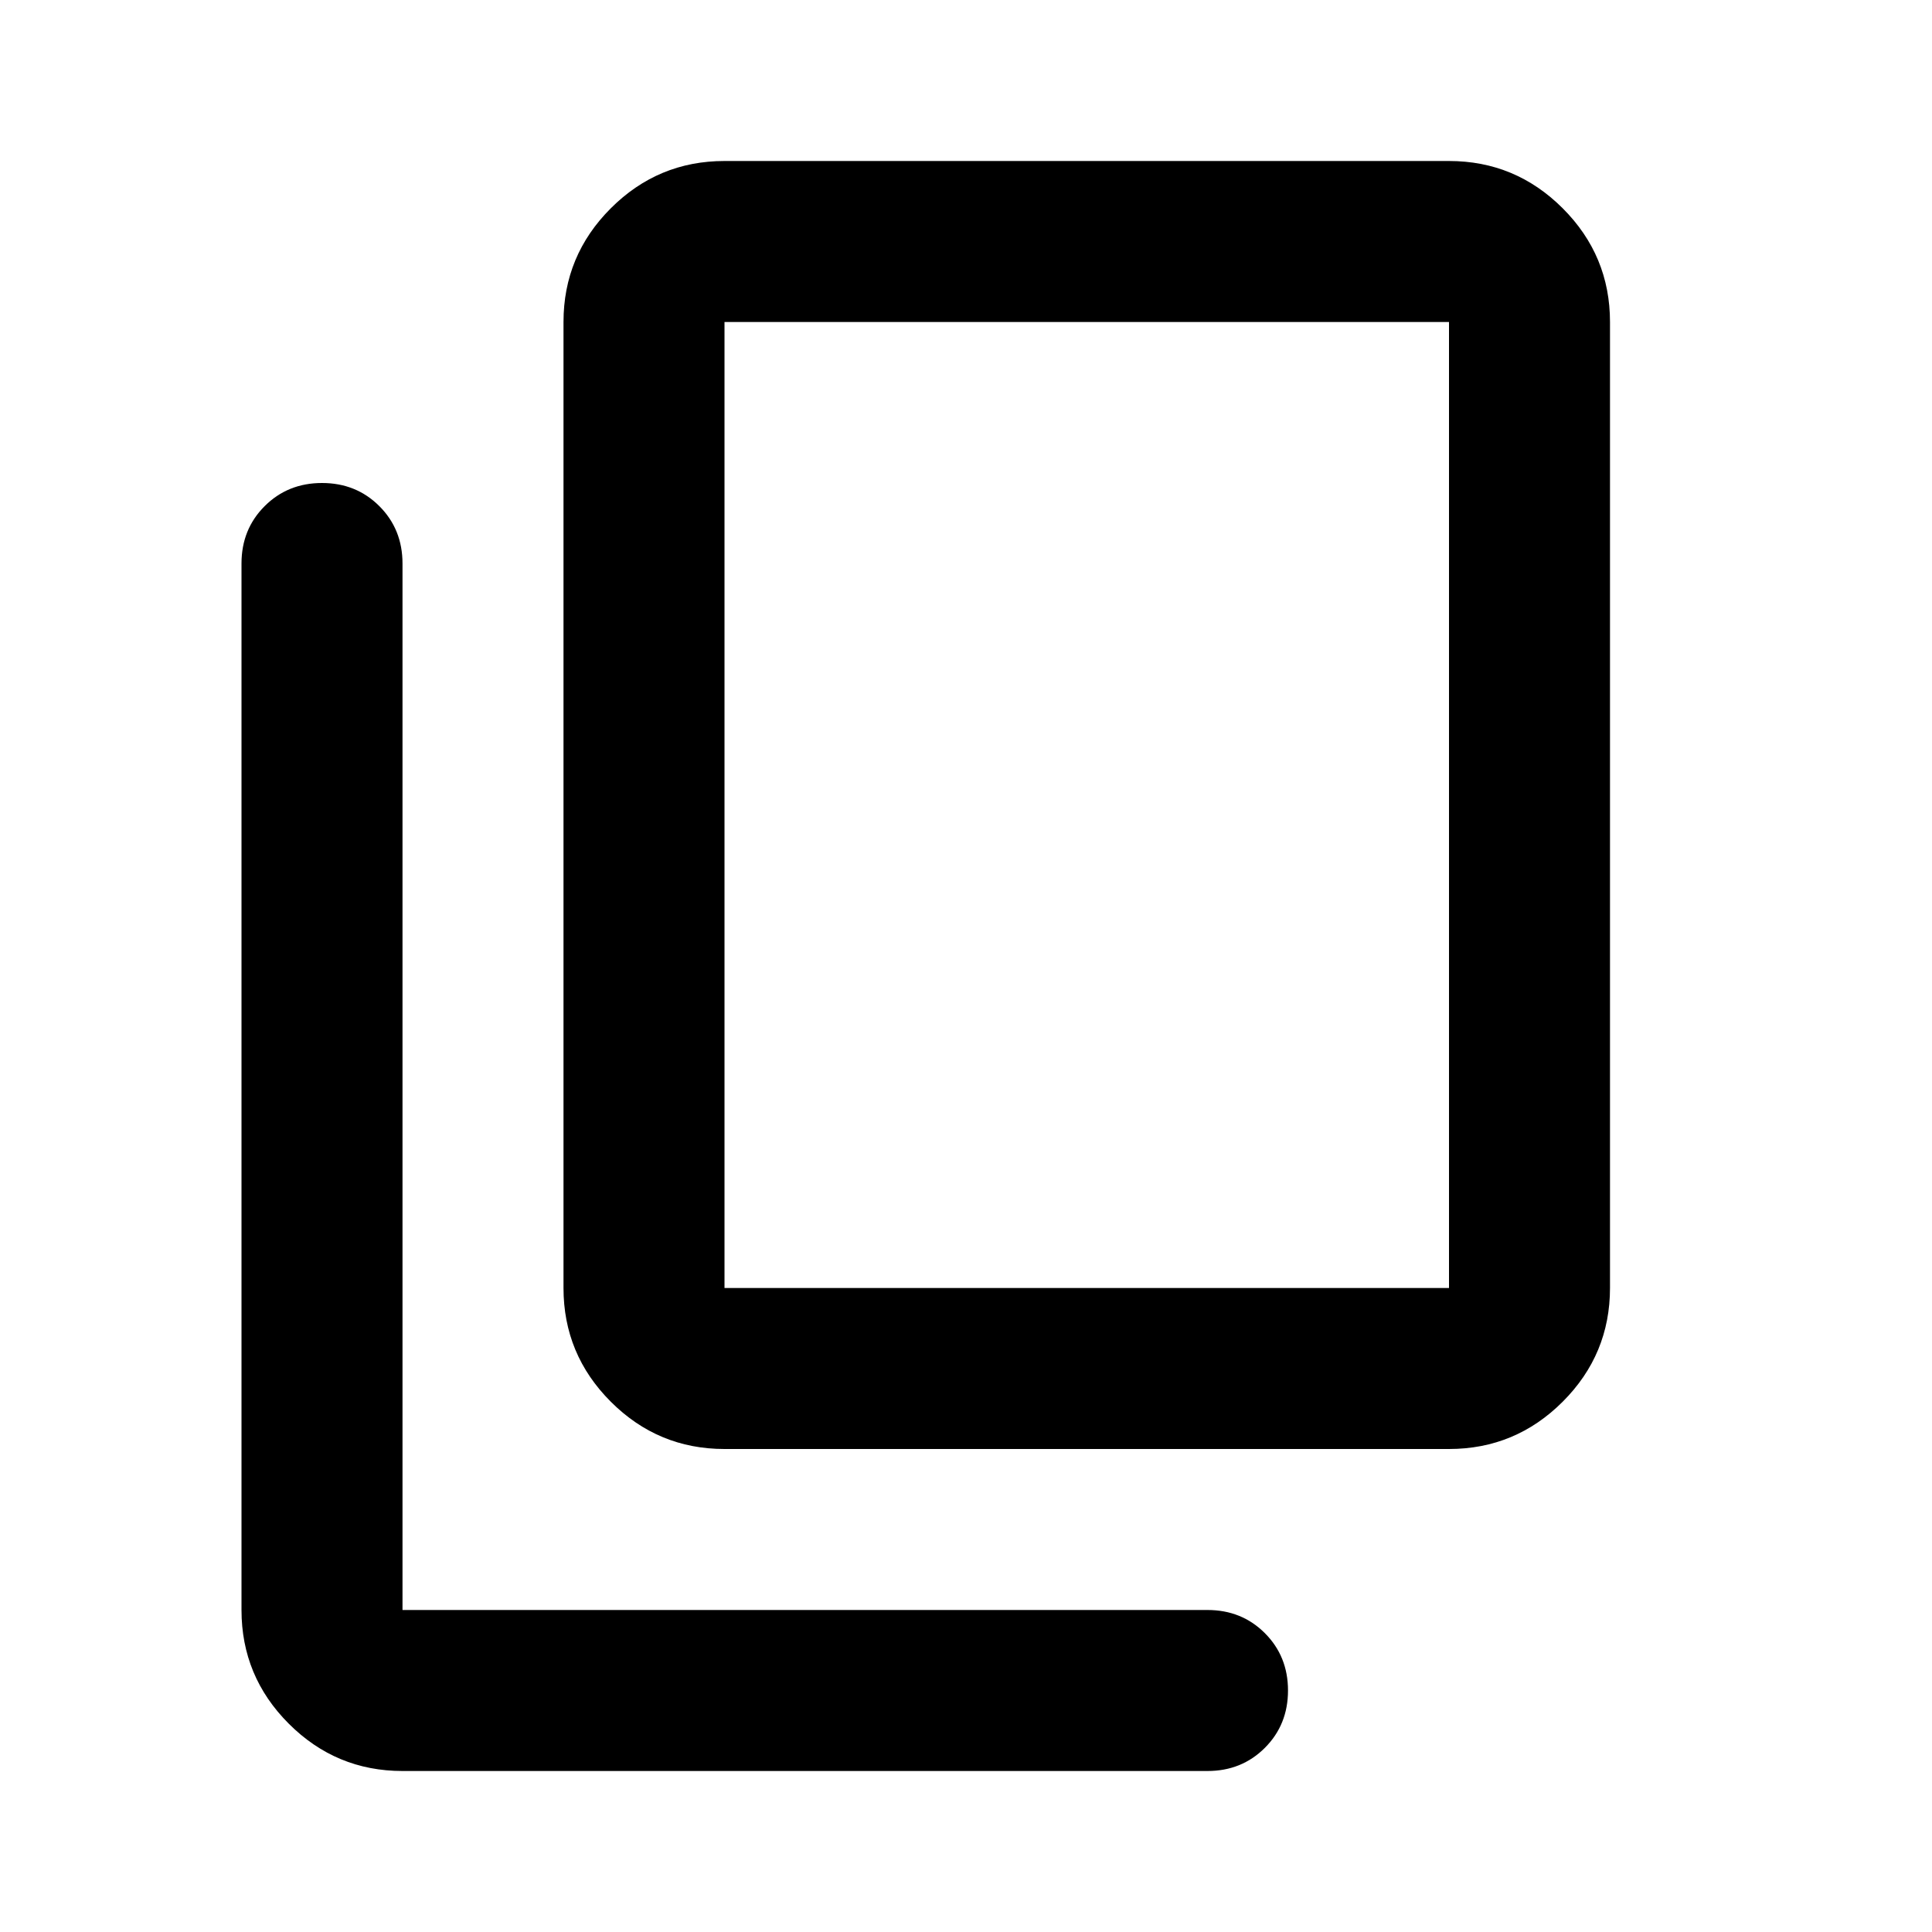
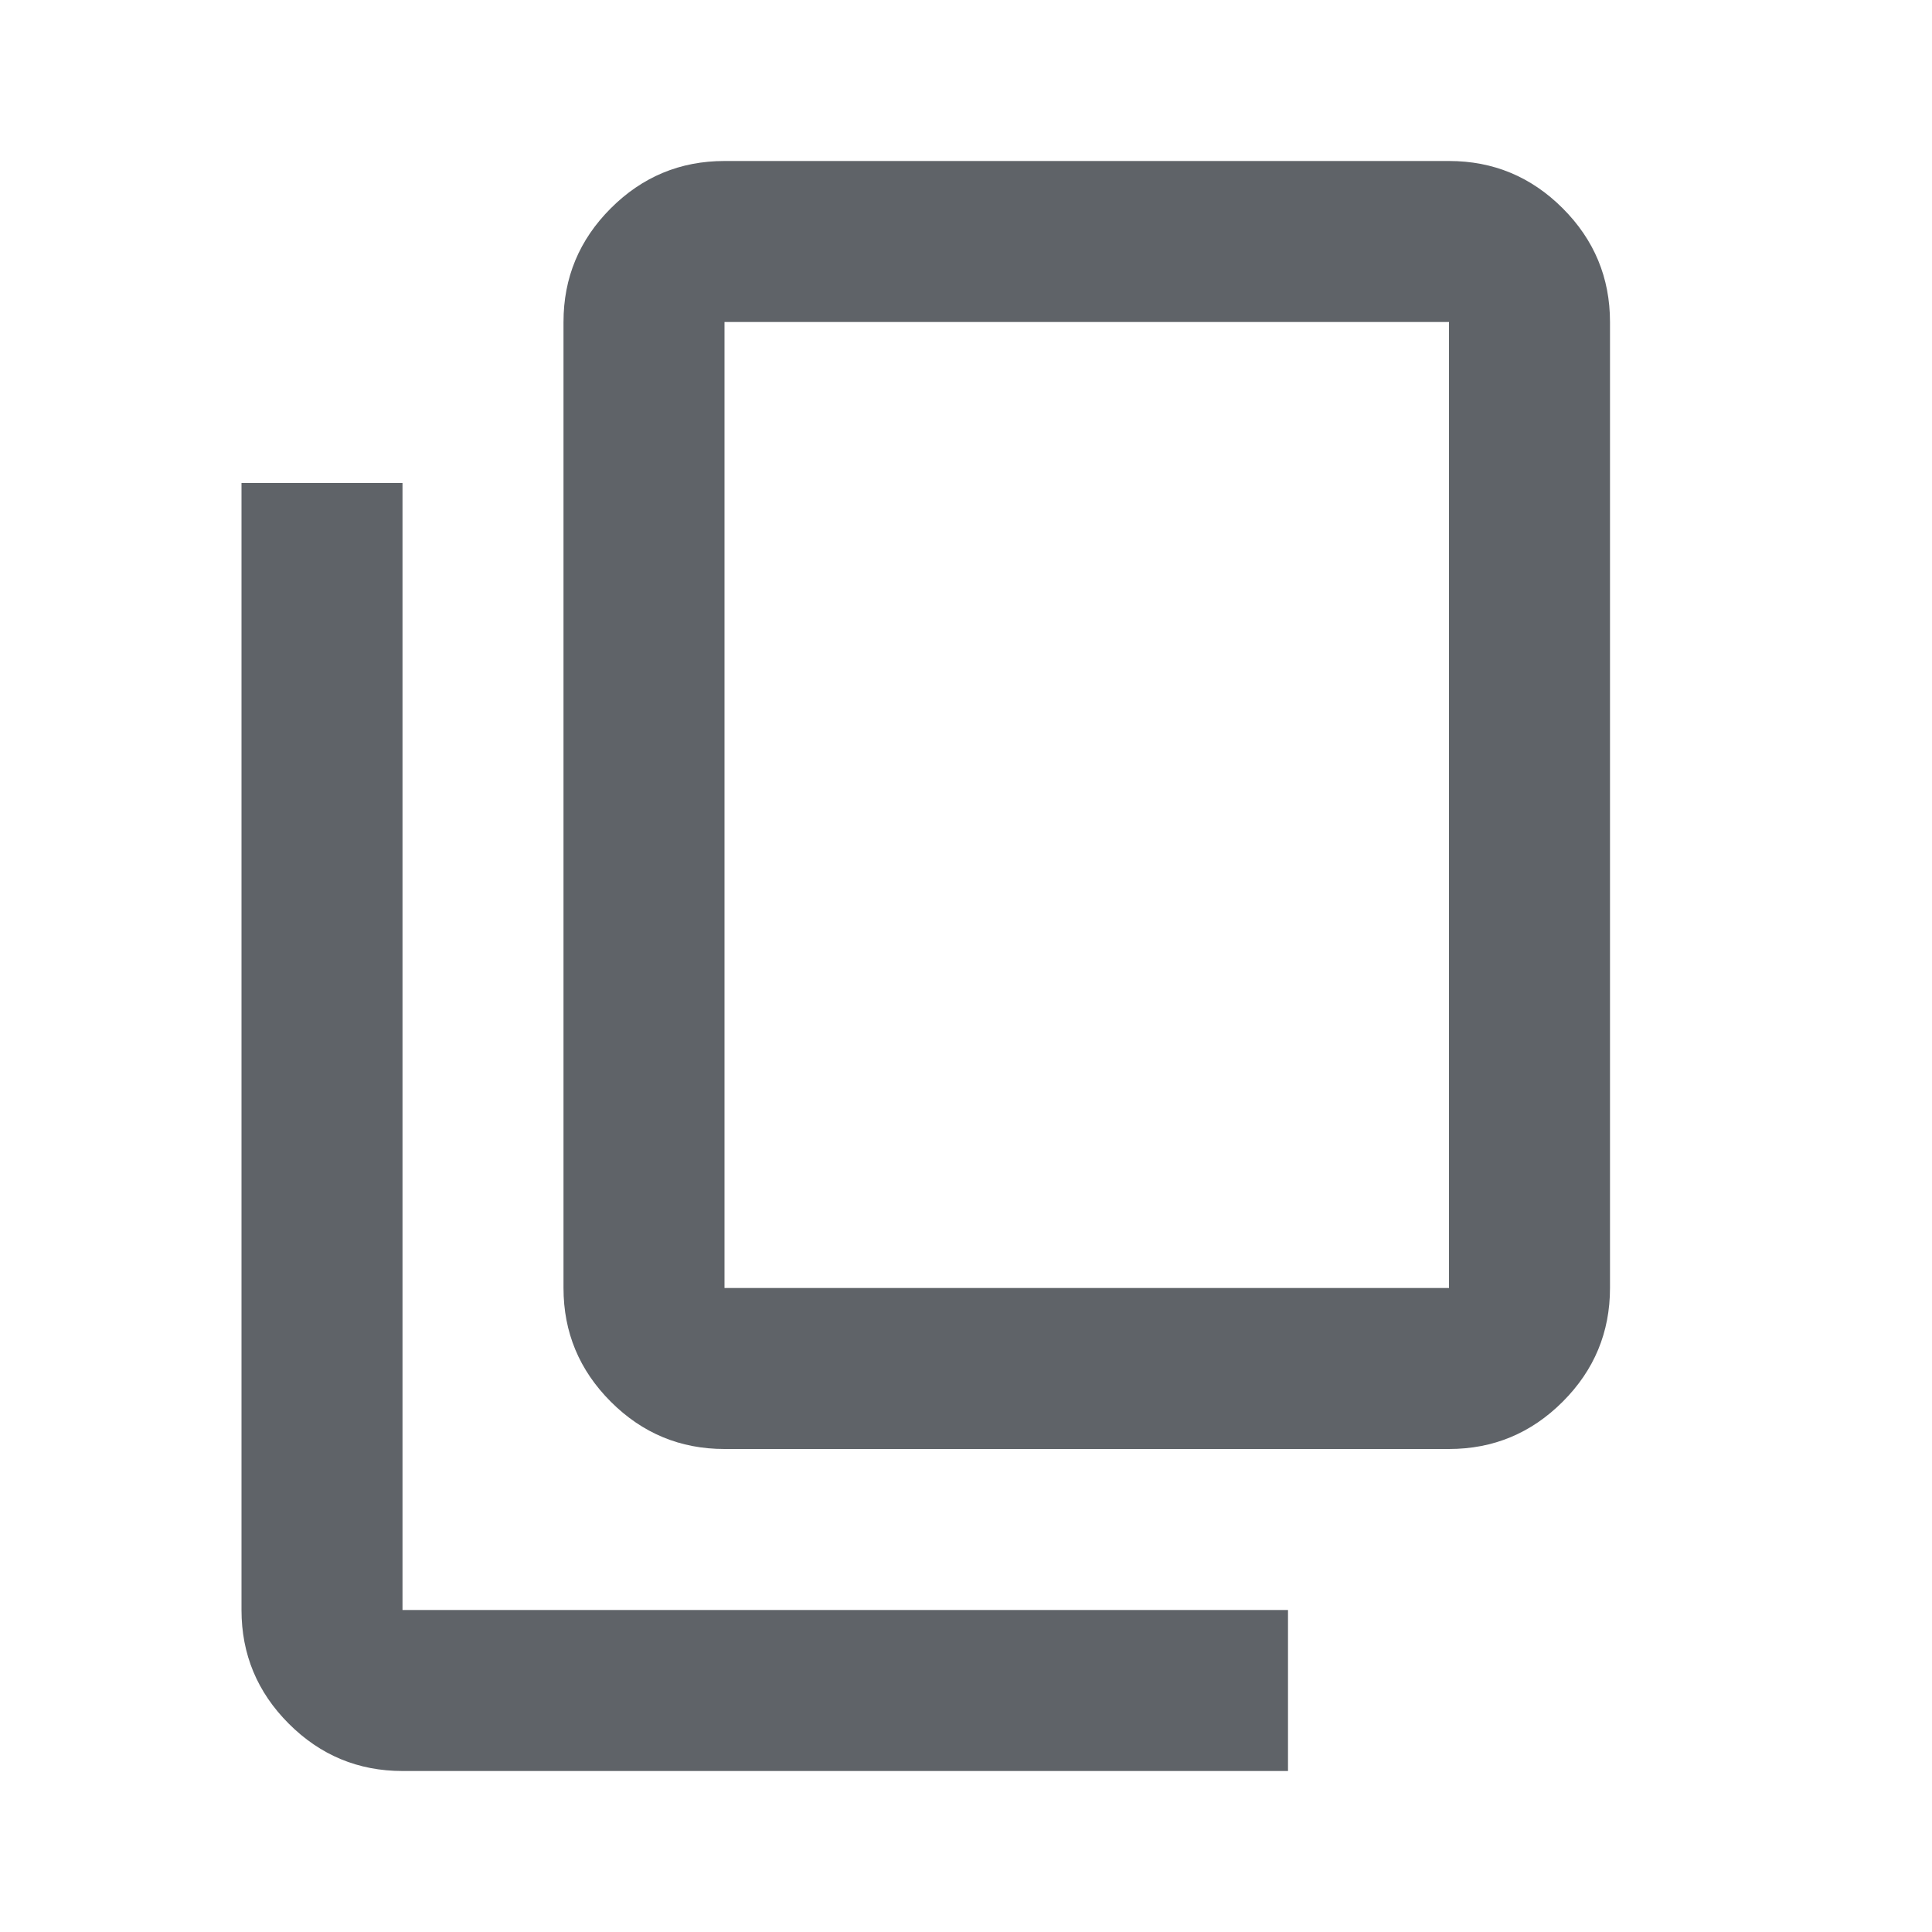
- <svg xmlns="http://www.w3.org/2000/svg" height="24px" viewBox="0 -960 960 960" width="24px" fill="#000000">
-   <path d="M360-240q-33 0-56.5-23.5T280-320v-480q0-33 23.5-56.5T360-880h360q33 0 56.5 23.5T800-800v480q0 33-23.5 56.5T720-240H360Zm0-80h360v-480H360v480ZM200-80q-33 0-56.5-23.5T120-160v-520q0-17 11.5-28.5T160-720q17 0 28.5 11.5T200-680v520h400q17 0 28.5 11.5T640-120q0 17-11.5 28.5T600-80H200Zm160-240v-480 480Z" />
+ <svg xmlns="http://www.w3.org/2000/svg" height="24px" viewBox="0 -960 960 960" width="24px" fill="#5f6368">
+   <path d="M360-240q-33 0-56.5-23.5T280-320v-480q0-33 23.5-56.5T360-880h360q33 0 56.5 23.5T800-800v480q0 33-23.5 56.5T720-240H360Zm0-80h360v-480H360v480ZM200-80q-33 0-56.5-23.5T120-160v-560h80v560h440v80H200Zm160-240v-480 480Z" />
</svg>
